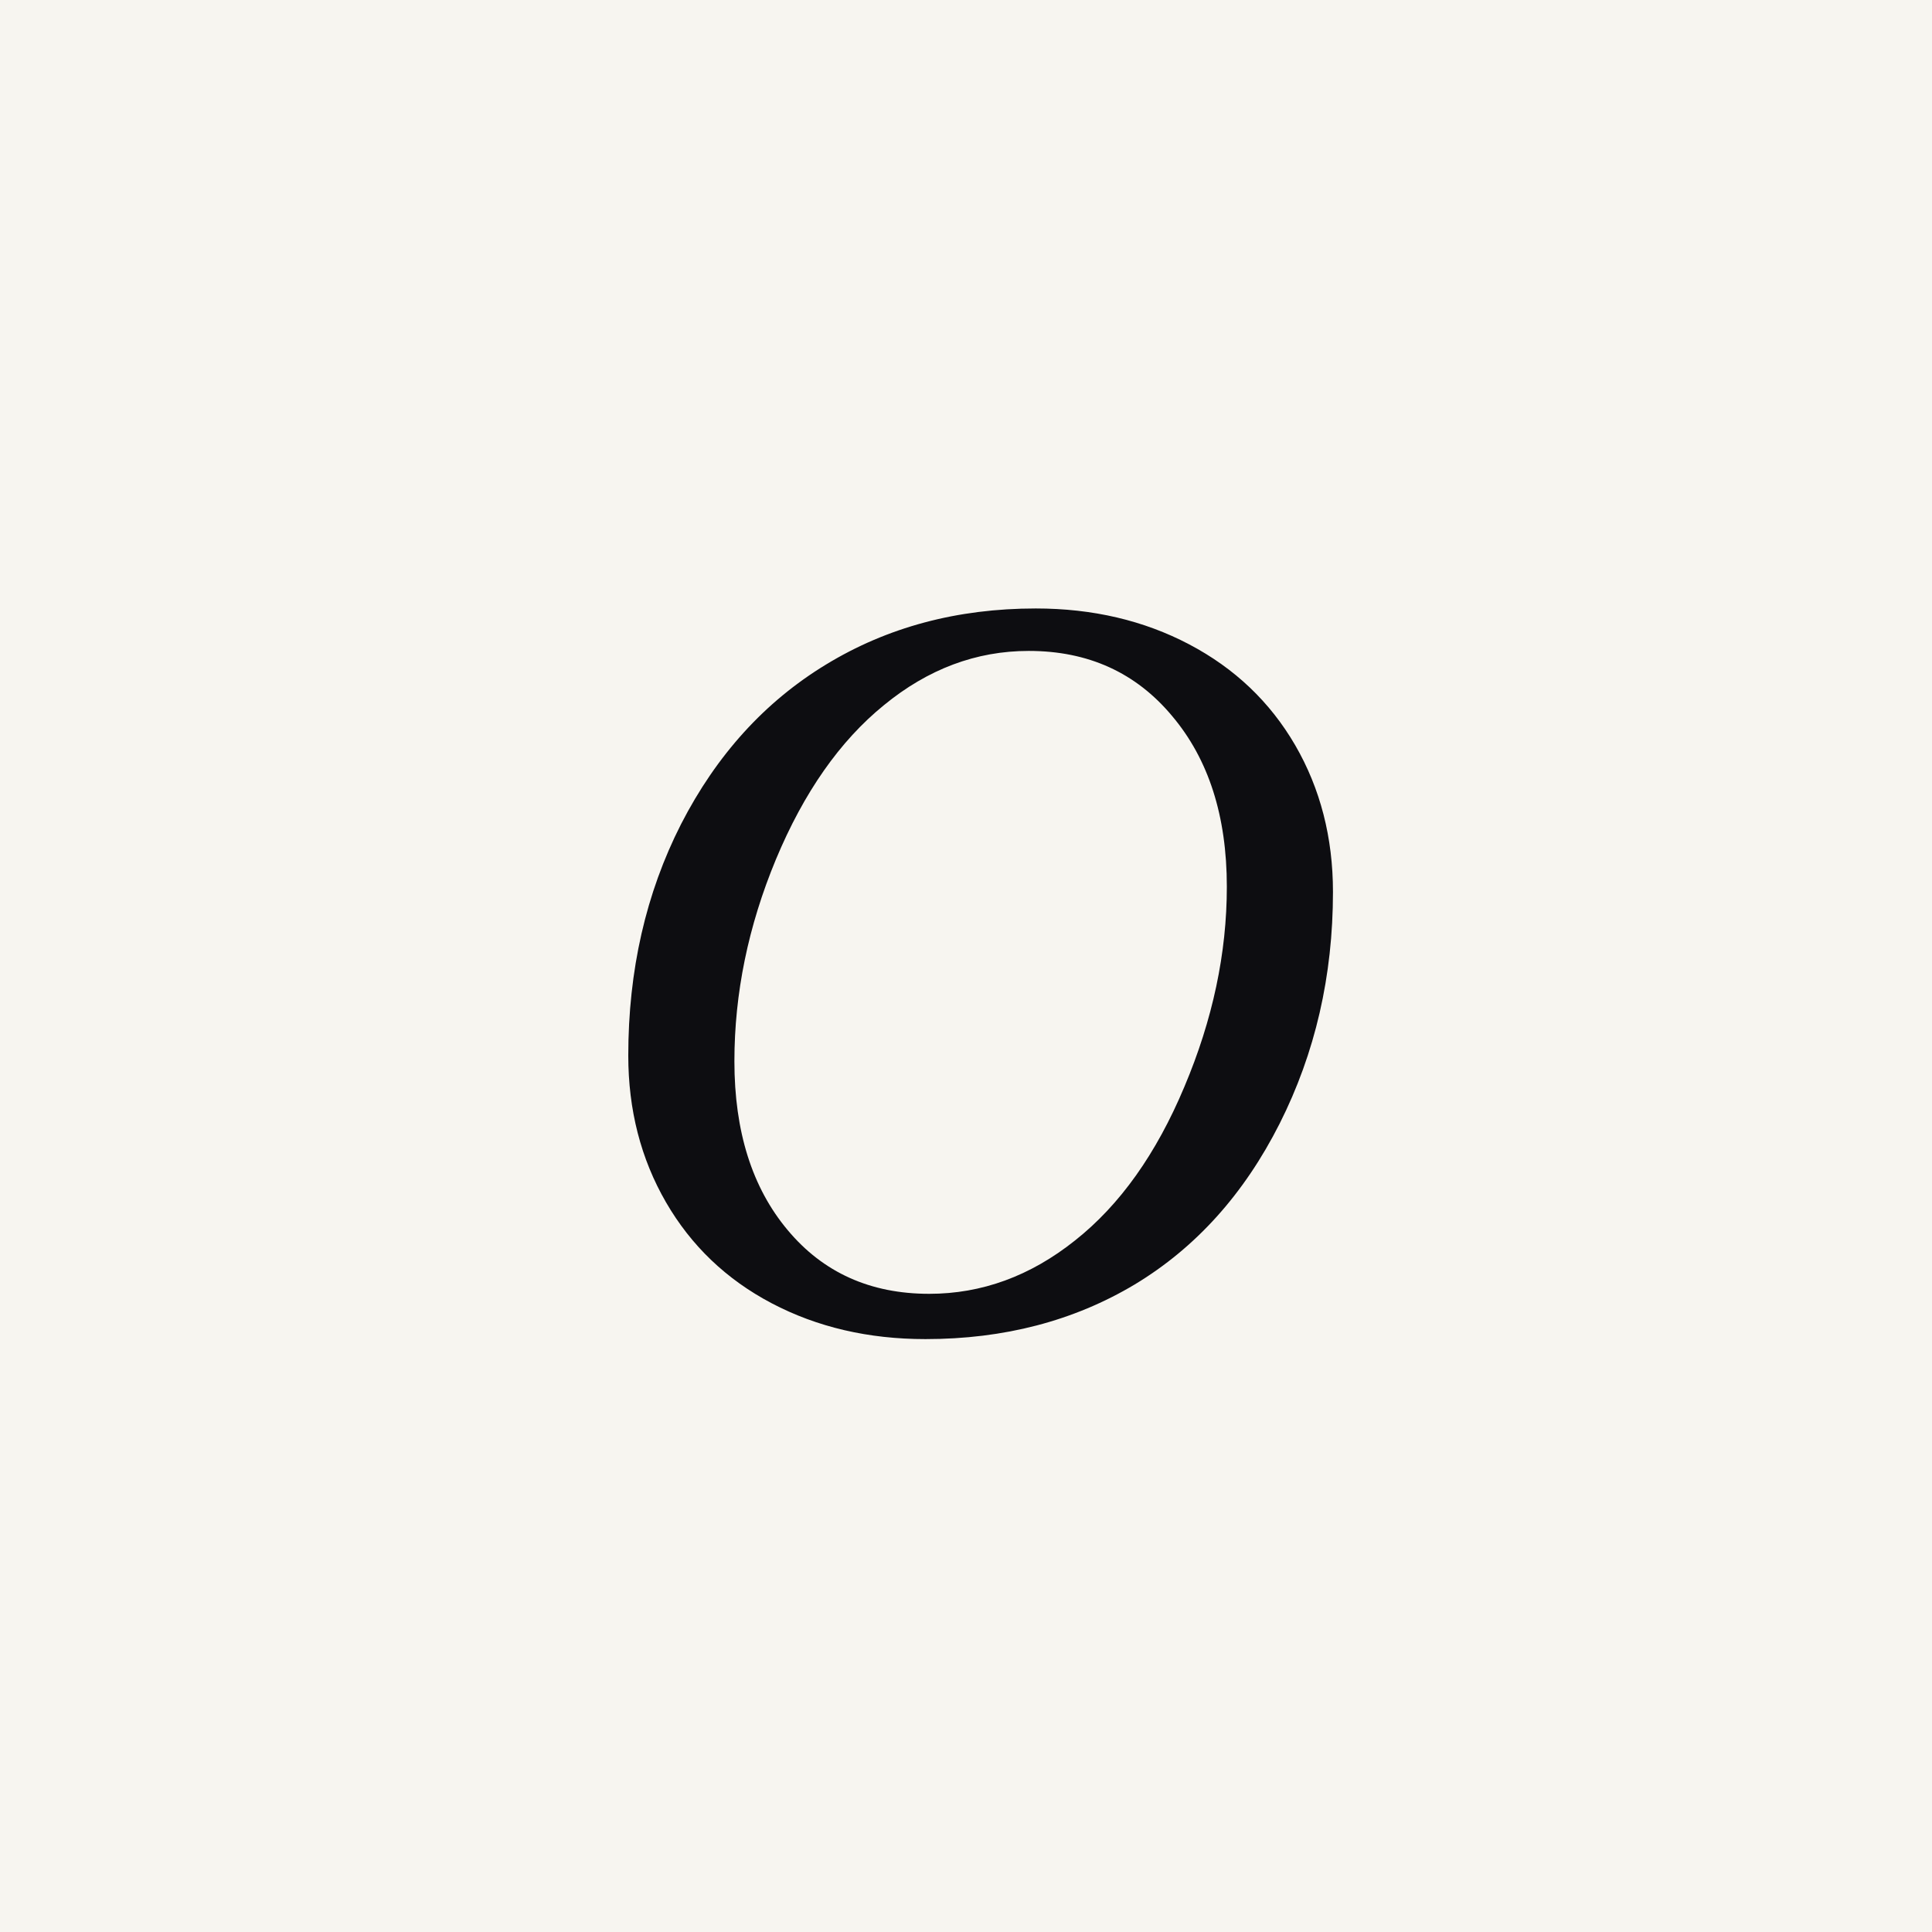
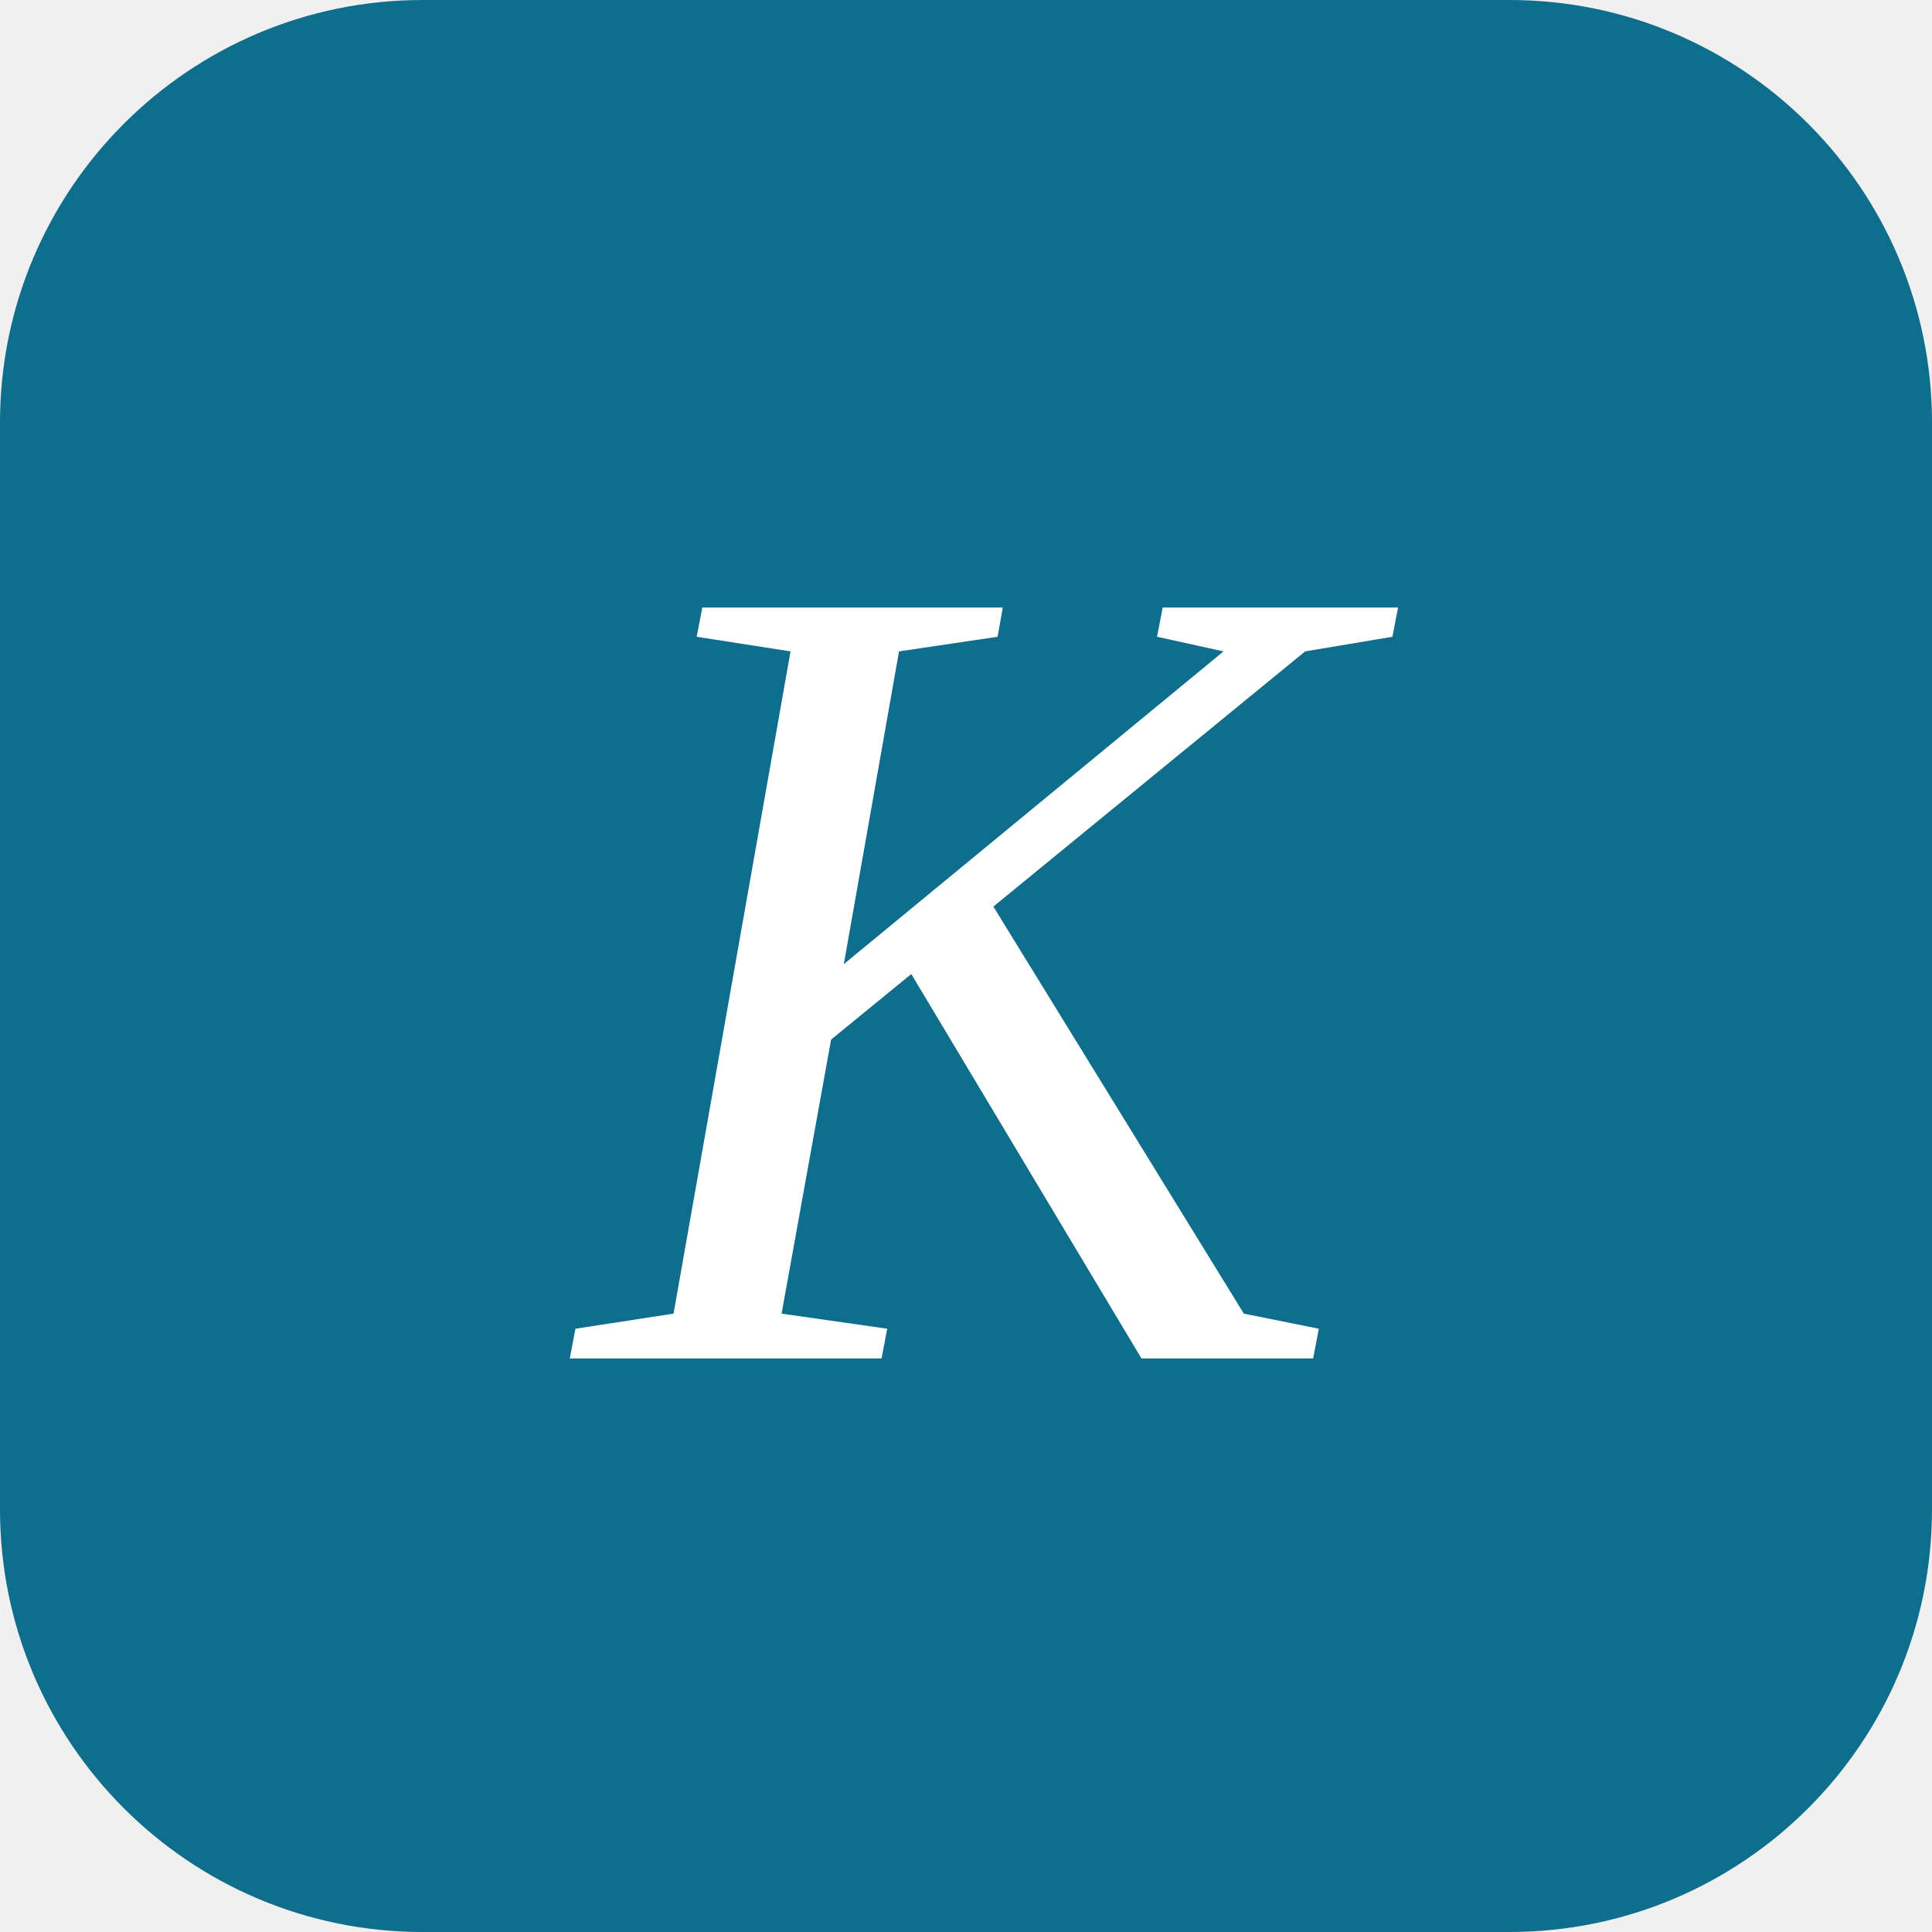
<svg xmlns="http://www.w3.org/2000/svg" viewBox="0 0 64 64" fill="none">
-   <rect width="64" height="64" fill="#F7F5F0" />
-   <text x="32" y="44" text-anchor="middle" font-family="Georgia, 'Times New Roman', serif" font-size="36" font-style="italic" fill="#0D0D11">O</text>
+   <rect width="64" height="64" rx="14" fill="#0F6E8C" />
+   <text x="32" y="45" text-anchor="middle" font-family="Georgia, 'Times New Roman', serif" font-size="38" font-style="italic" fill="#FFFFFF">K</text>
</svg>
